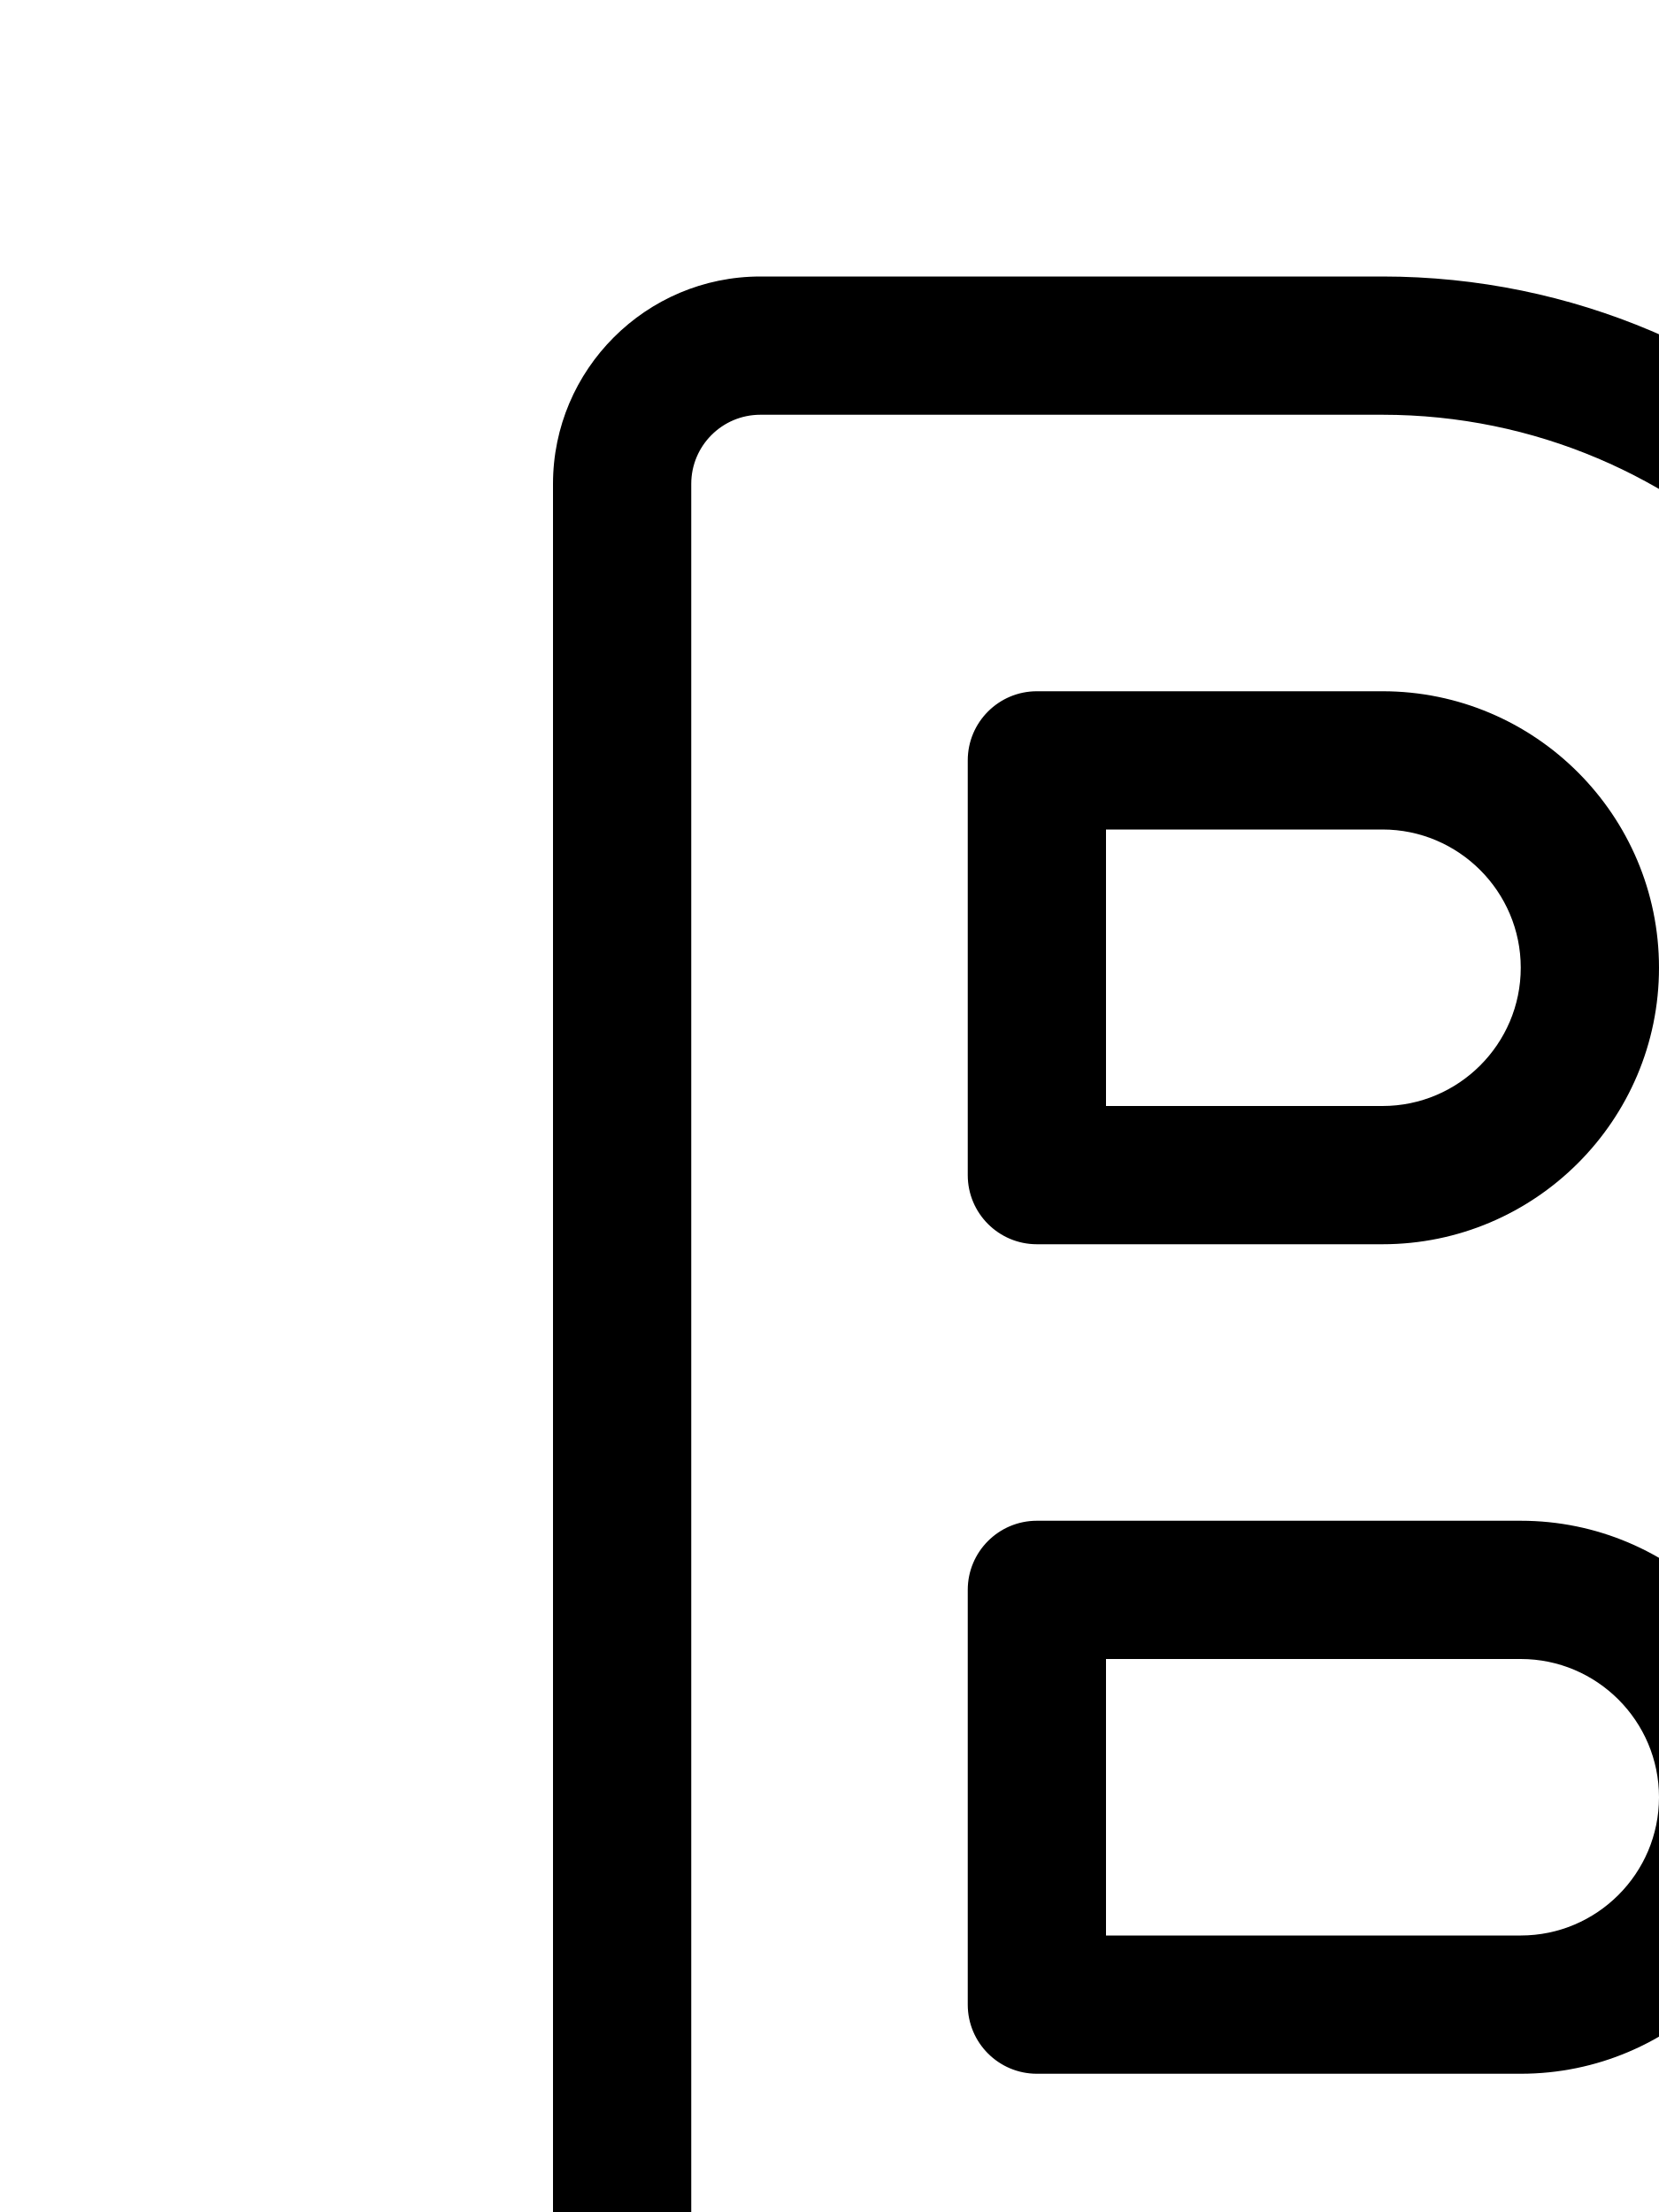
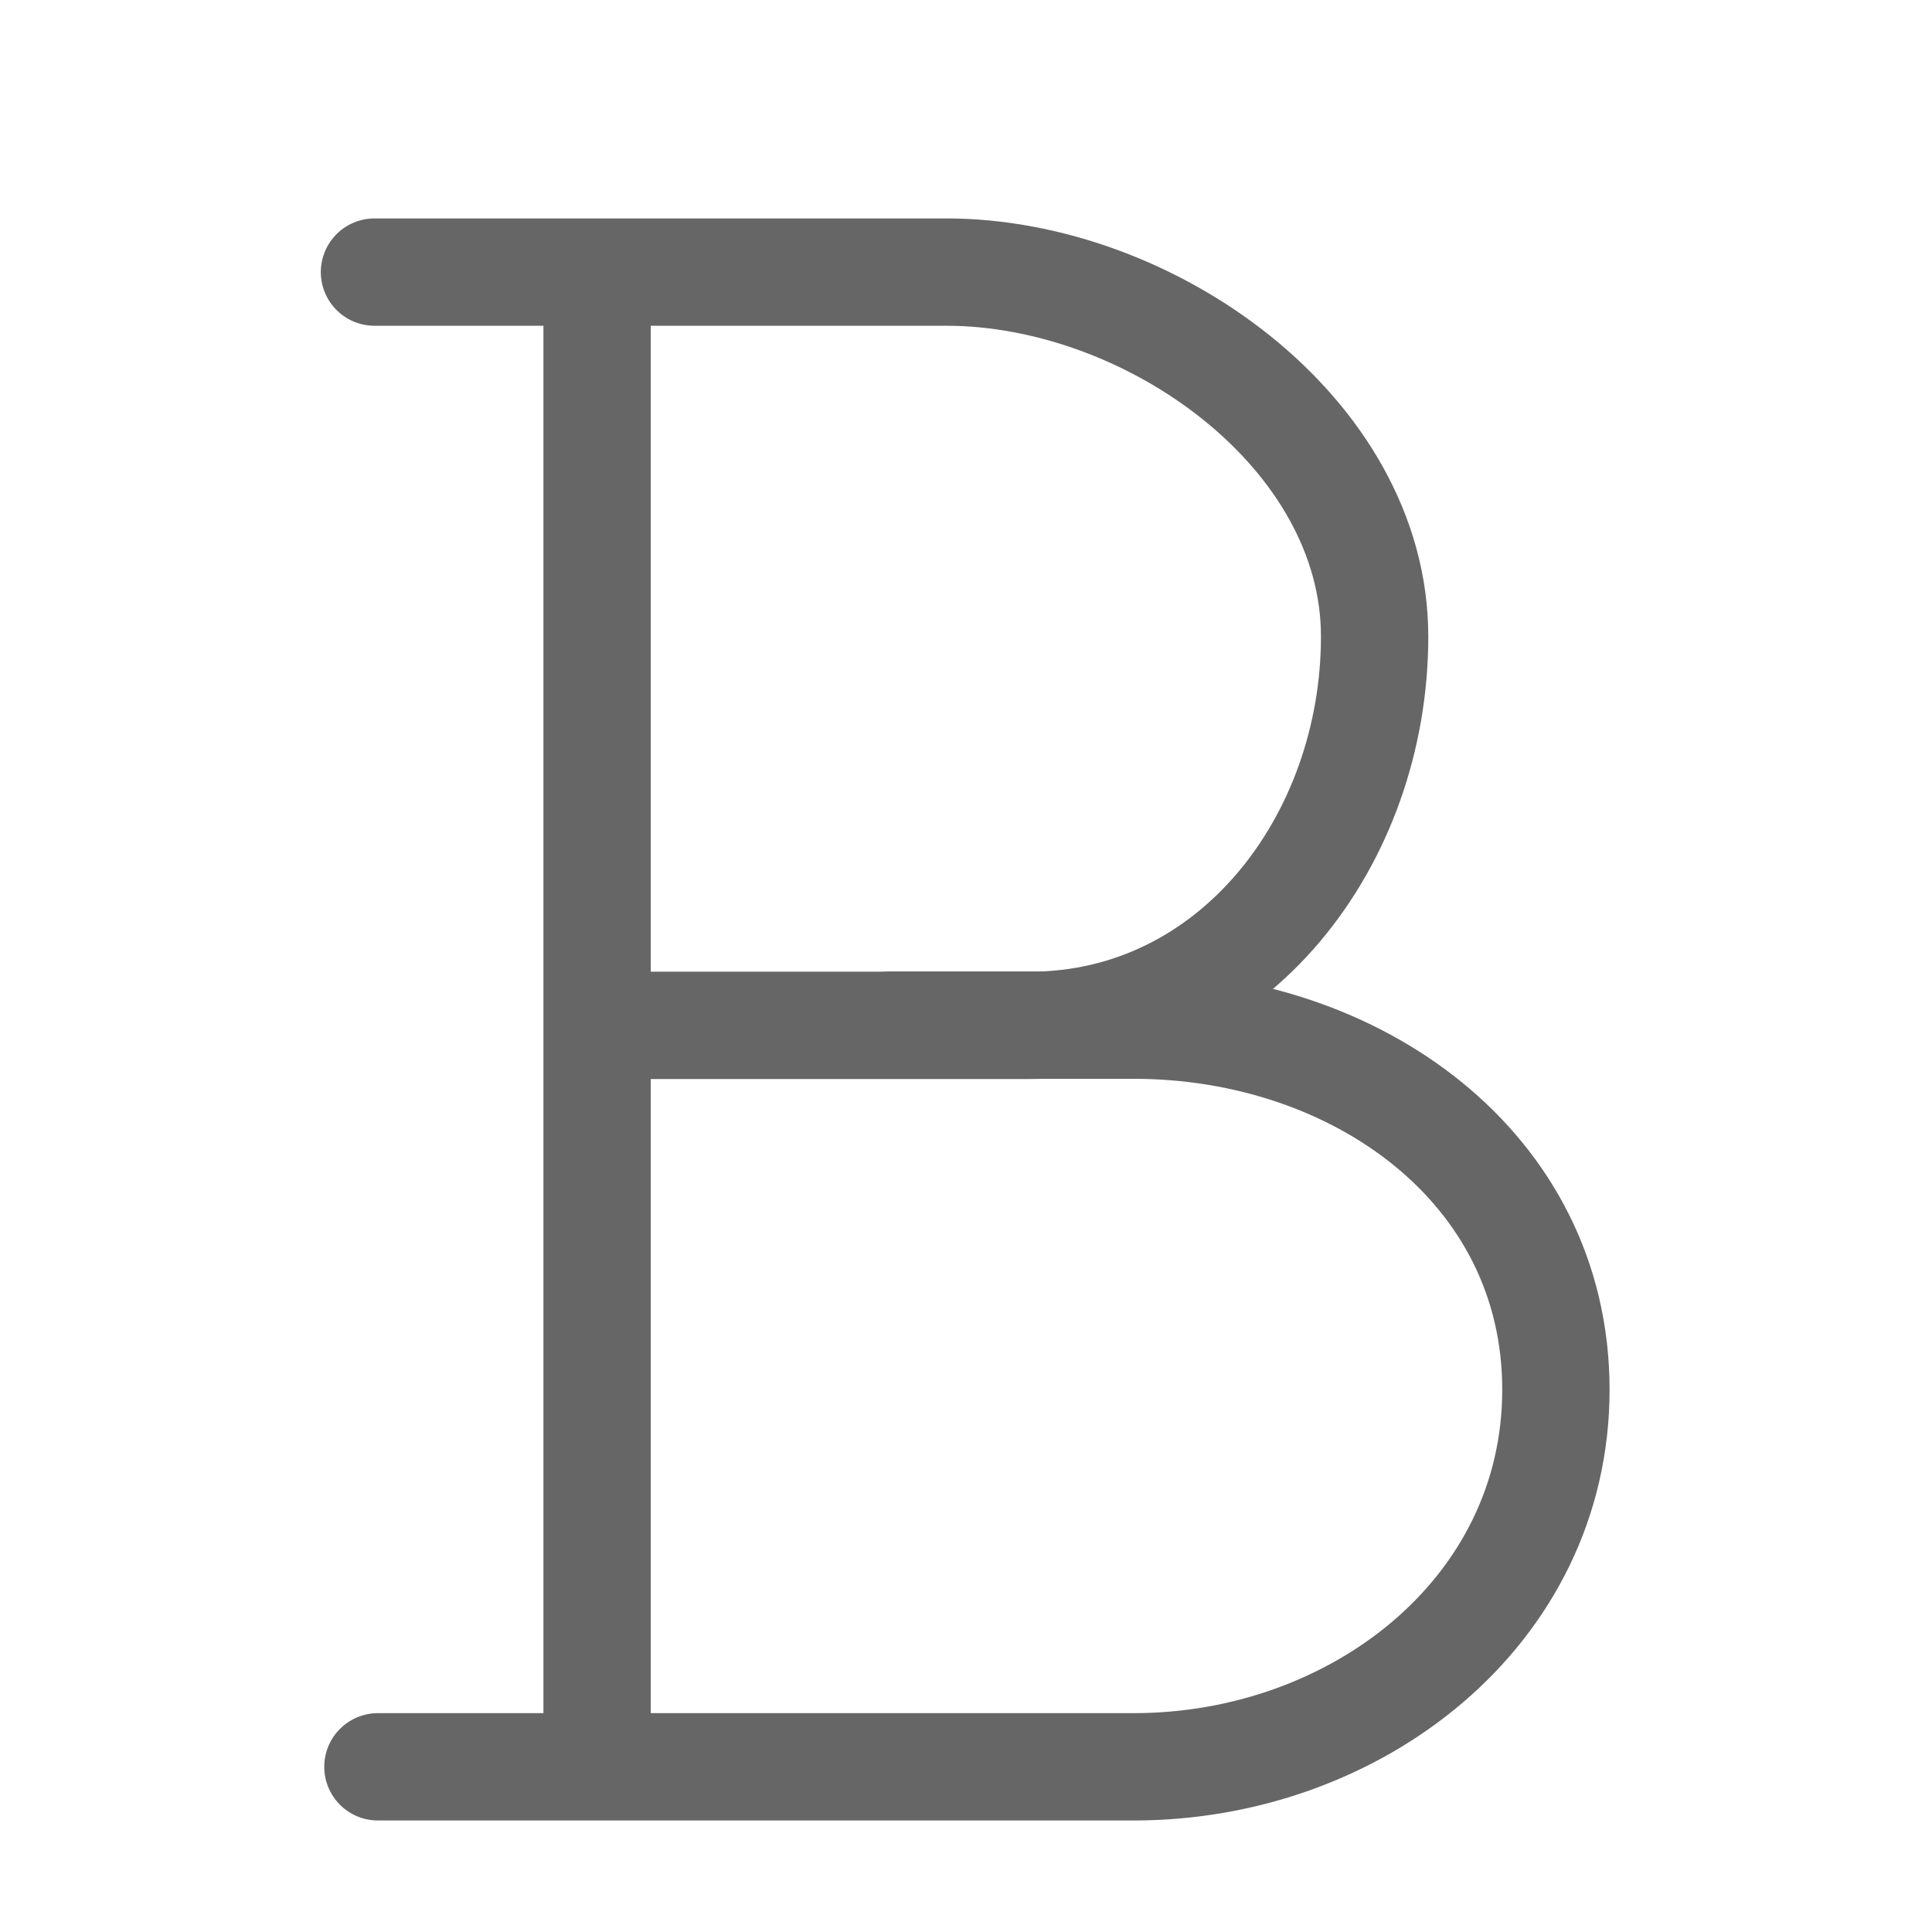
- <svg xmlns="http://www.w3.org/2000/svg">
-   <g fill="#000">
-     <g id="bold" viewBox="0 0 20 20">
-       <path d="M10 9h-2.5c-0.276 0-0.5-0.224-0.5-0.5v-3c0-0.276 0.224-0.5 0.5-0.5h2.5c1.103 0 2 0.897 2 2s-0.897 2-2 2zM8 8h2c0.551 0 1-0.449 1-1s-0.449-1-1-1h-2v2z" stroke="none" />
-       <path d="M11 15h-3.5c-0.276 0-0.5-0.224-0.5-0.5v-3c0-0.276 0.224-0.5 0.5-0.5h3.5c1.103 0 2 0.897 2 2s-0.897 2-2 2zM8 14h3c0.551 0 1-0.449 1-1s-0.449-1-1-1h-3v2z" stroke="none" />
-       <path d="M11 18h-5.5c-0.827 0-1.5-0.673-1.5-1.5v-13c0-0.827 0.673-1.5 1.5-1.5h4.5c2.757 0 5 2.243 5 5 0 0.824-0.202 1.628-0.587 2.349 1.013 0.945 1.587 2.253 1.587 3.651 0 2.757-2.243 5-5 5zM5.5 3c-0.276 0-0.5 0.224-0.5 0.5v13c0 0.276 0.224 0.5 0.5 0.5h5.5c2.206 0 4-1.794 4-4 0-1.237-0.561-2.385-1.539-3.151-0.211-0.165-0.253-0.466-0.1-0.682 0.418-0.646 0.639-1.395 0.639-2.167 0-2.206-1.794-4-4-4h-4.5z" stroke="none" />
+ <svg xmlns="http://www.w3.org/2000/svg" width="18px" height="18px" viewBox="0 0 18 18" version="1.1">
+   <g fill="#666" stroke="#666">
+     <g id="bold" viewBox="0 0 18 18" stroke-width="1" fill="none">
+       <g transform="translate(-155, -258)" stroke-linecap="round" stroke-linejoin="round">
+         <g transform="translate(158, 260)">
+           <path d="M2.563,0.602 L2.563,14.294" />
+           <path d="M2.651,7.553 L6.595,7.553 C8.493,7.553 9.807,5.829 9.807,3.93 C9.807,2.032 7.714,0.535 5.816,0.535 L0.489,0.535" />
+           <path d="M5.297,7.551 L7.563,7.551 C9.633,7.551 11.496,8.876 11.496,10.947 C11.496,13.018 9.633,14.461 7.563,14.461 L0.521,14.461" />
+         </g>
+       </g>
    </g>
  </g>
</svg>
